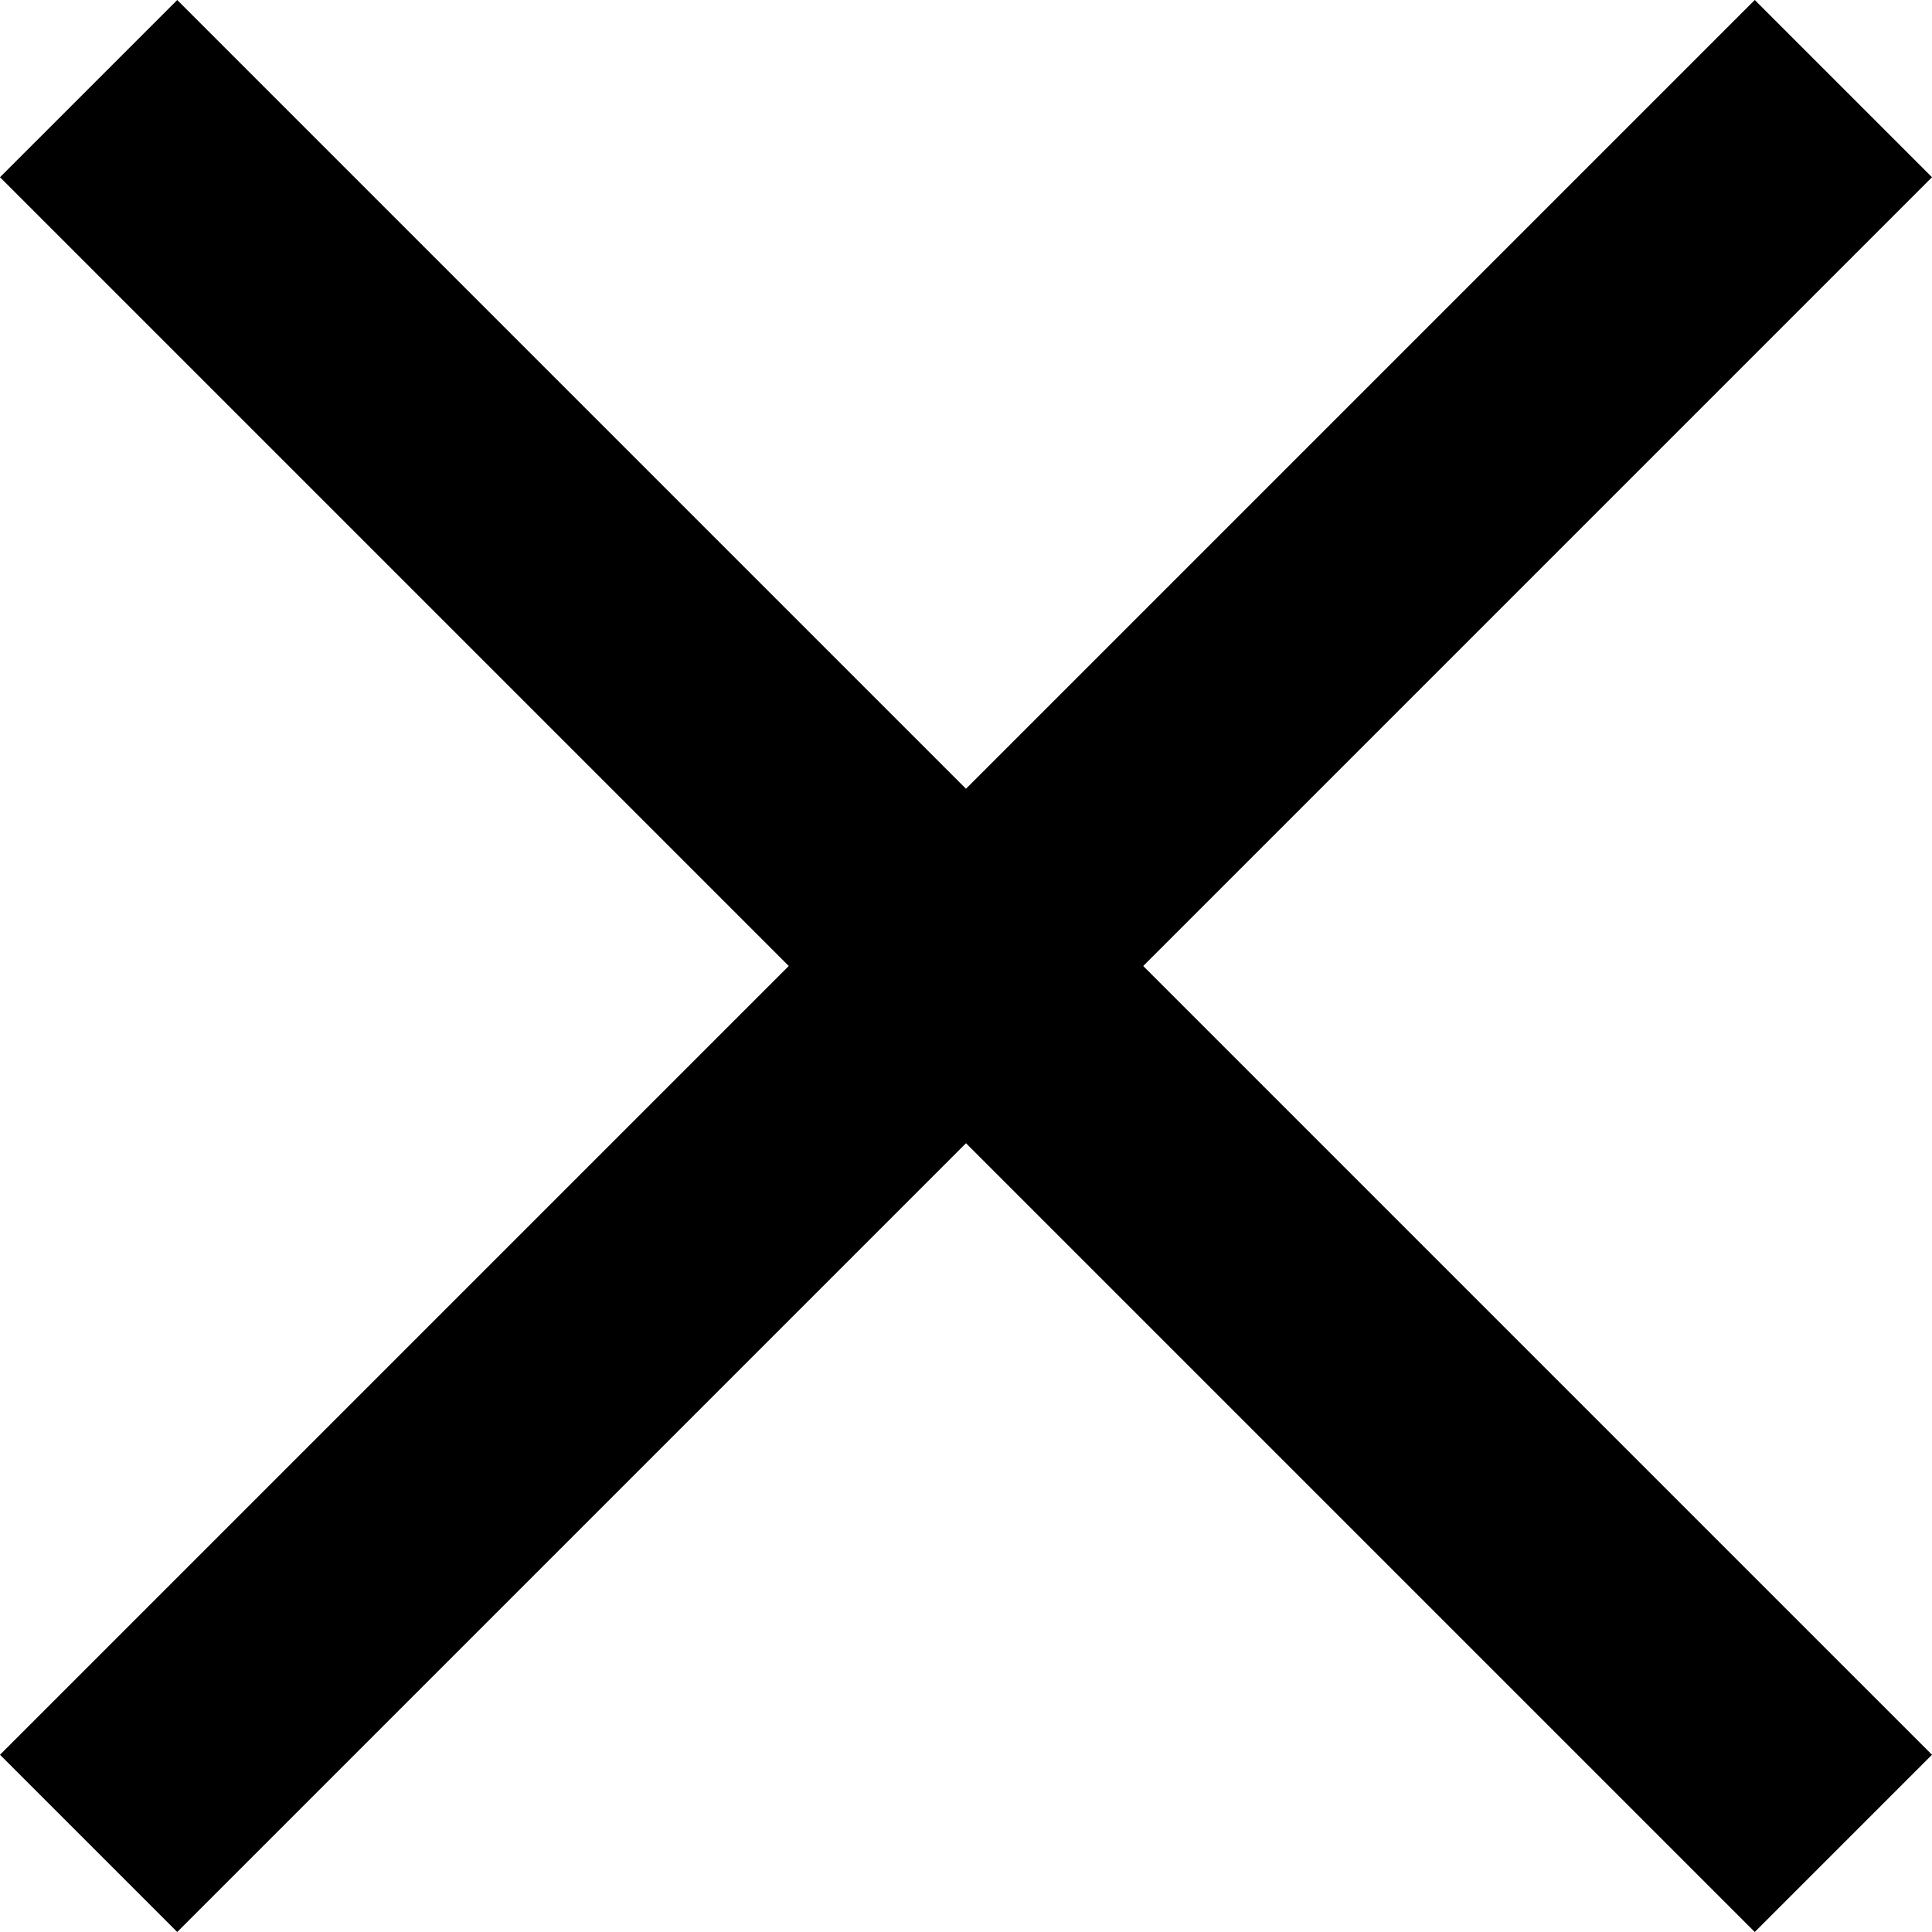
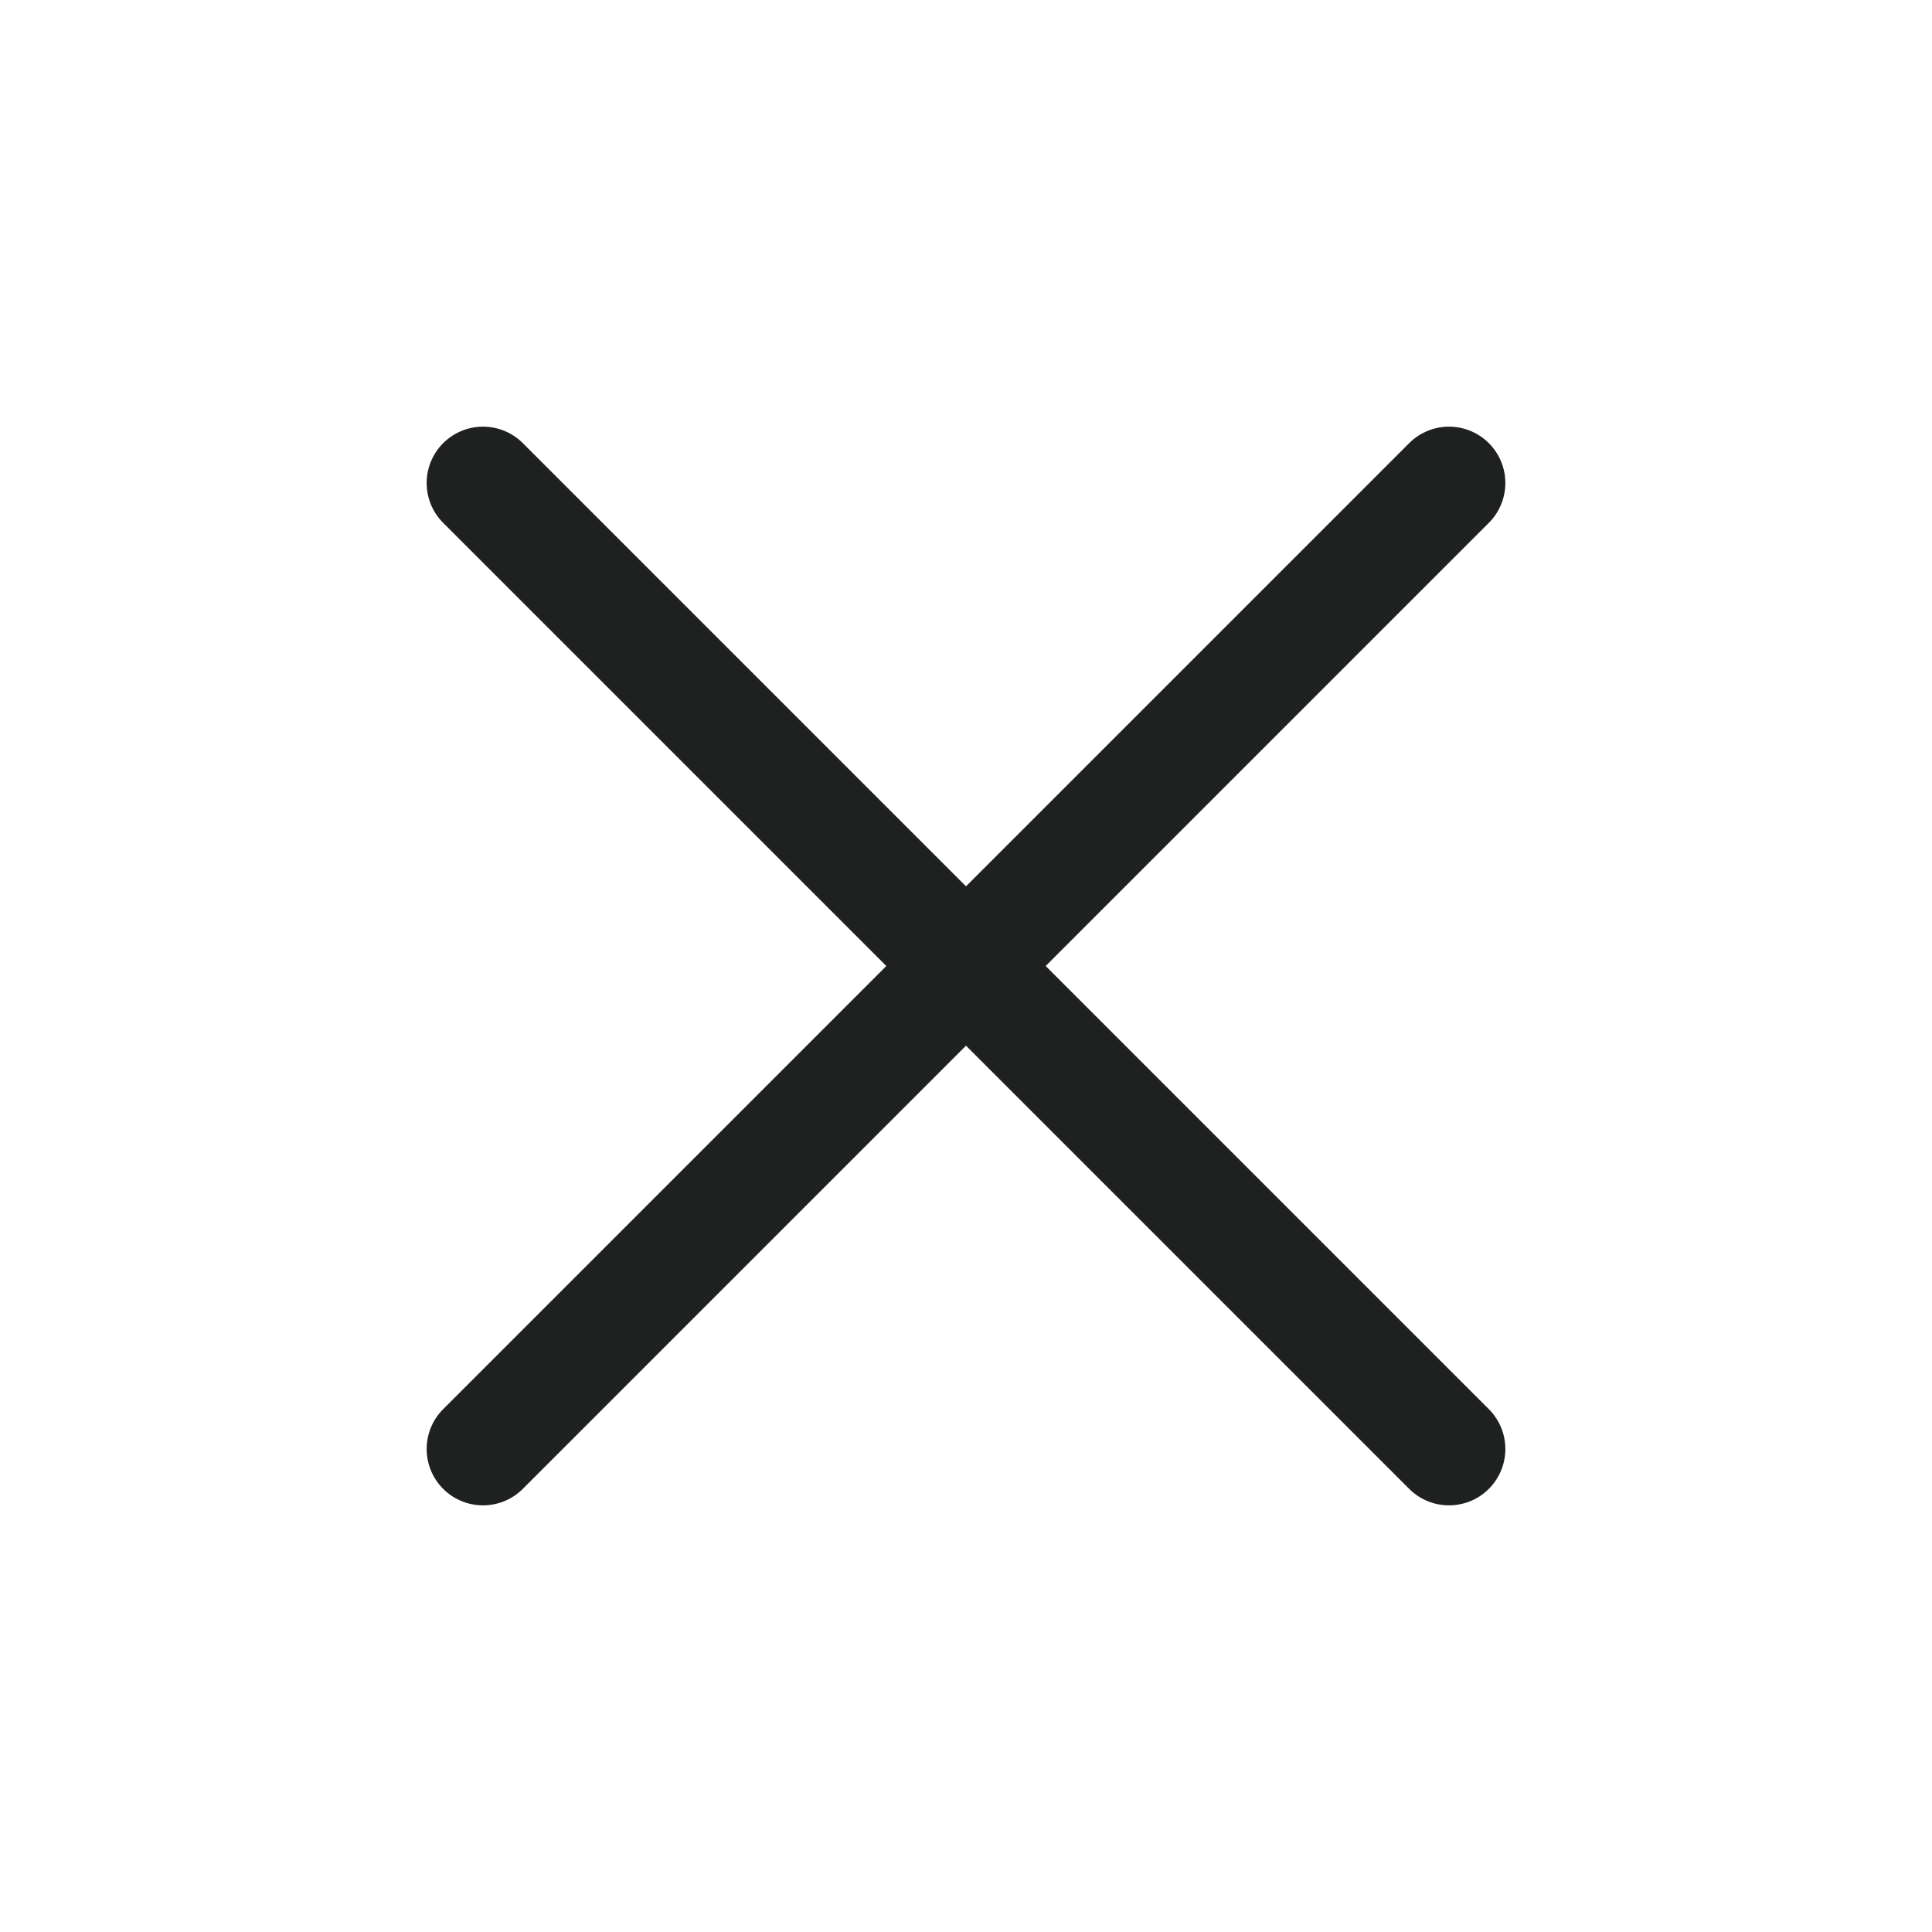
- <svg xmlns="http://www.w3.org/2000/svg" width="15" height="15" viewBox="0 0 15 15">
-   <path fill-rule="evenodd" clip-rule="evenodd" d="M0 13.624L13.624 0L15 1.376L1.376 15L0 13.624Z" />
-   <path fill-rule="evenodd" clip-rule="evenodd" d="M15 13.624L1.376 8.9092e-05L0 1.376L13.624 15L15 13.624Z" />
+ <svg xmlns="http://www.w3.org/2000/svg" width="24" height="24" viewBox="0 0 24 24" fill="none">
+   <path d="M18 6L6 18" stroke="#1F2020" stroke-width="1.4" stroke-linecap="round" stroke-linejoin="round" />
+   <path d="M6 6L18 18" stroke="#1F2020" stroke-width="1.4" stroke-linecap="round" stroke-linejoin="round" />
</svg>
